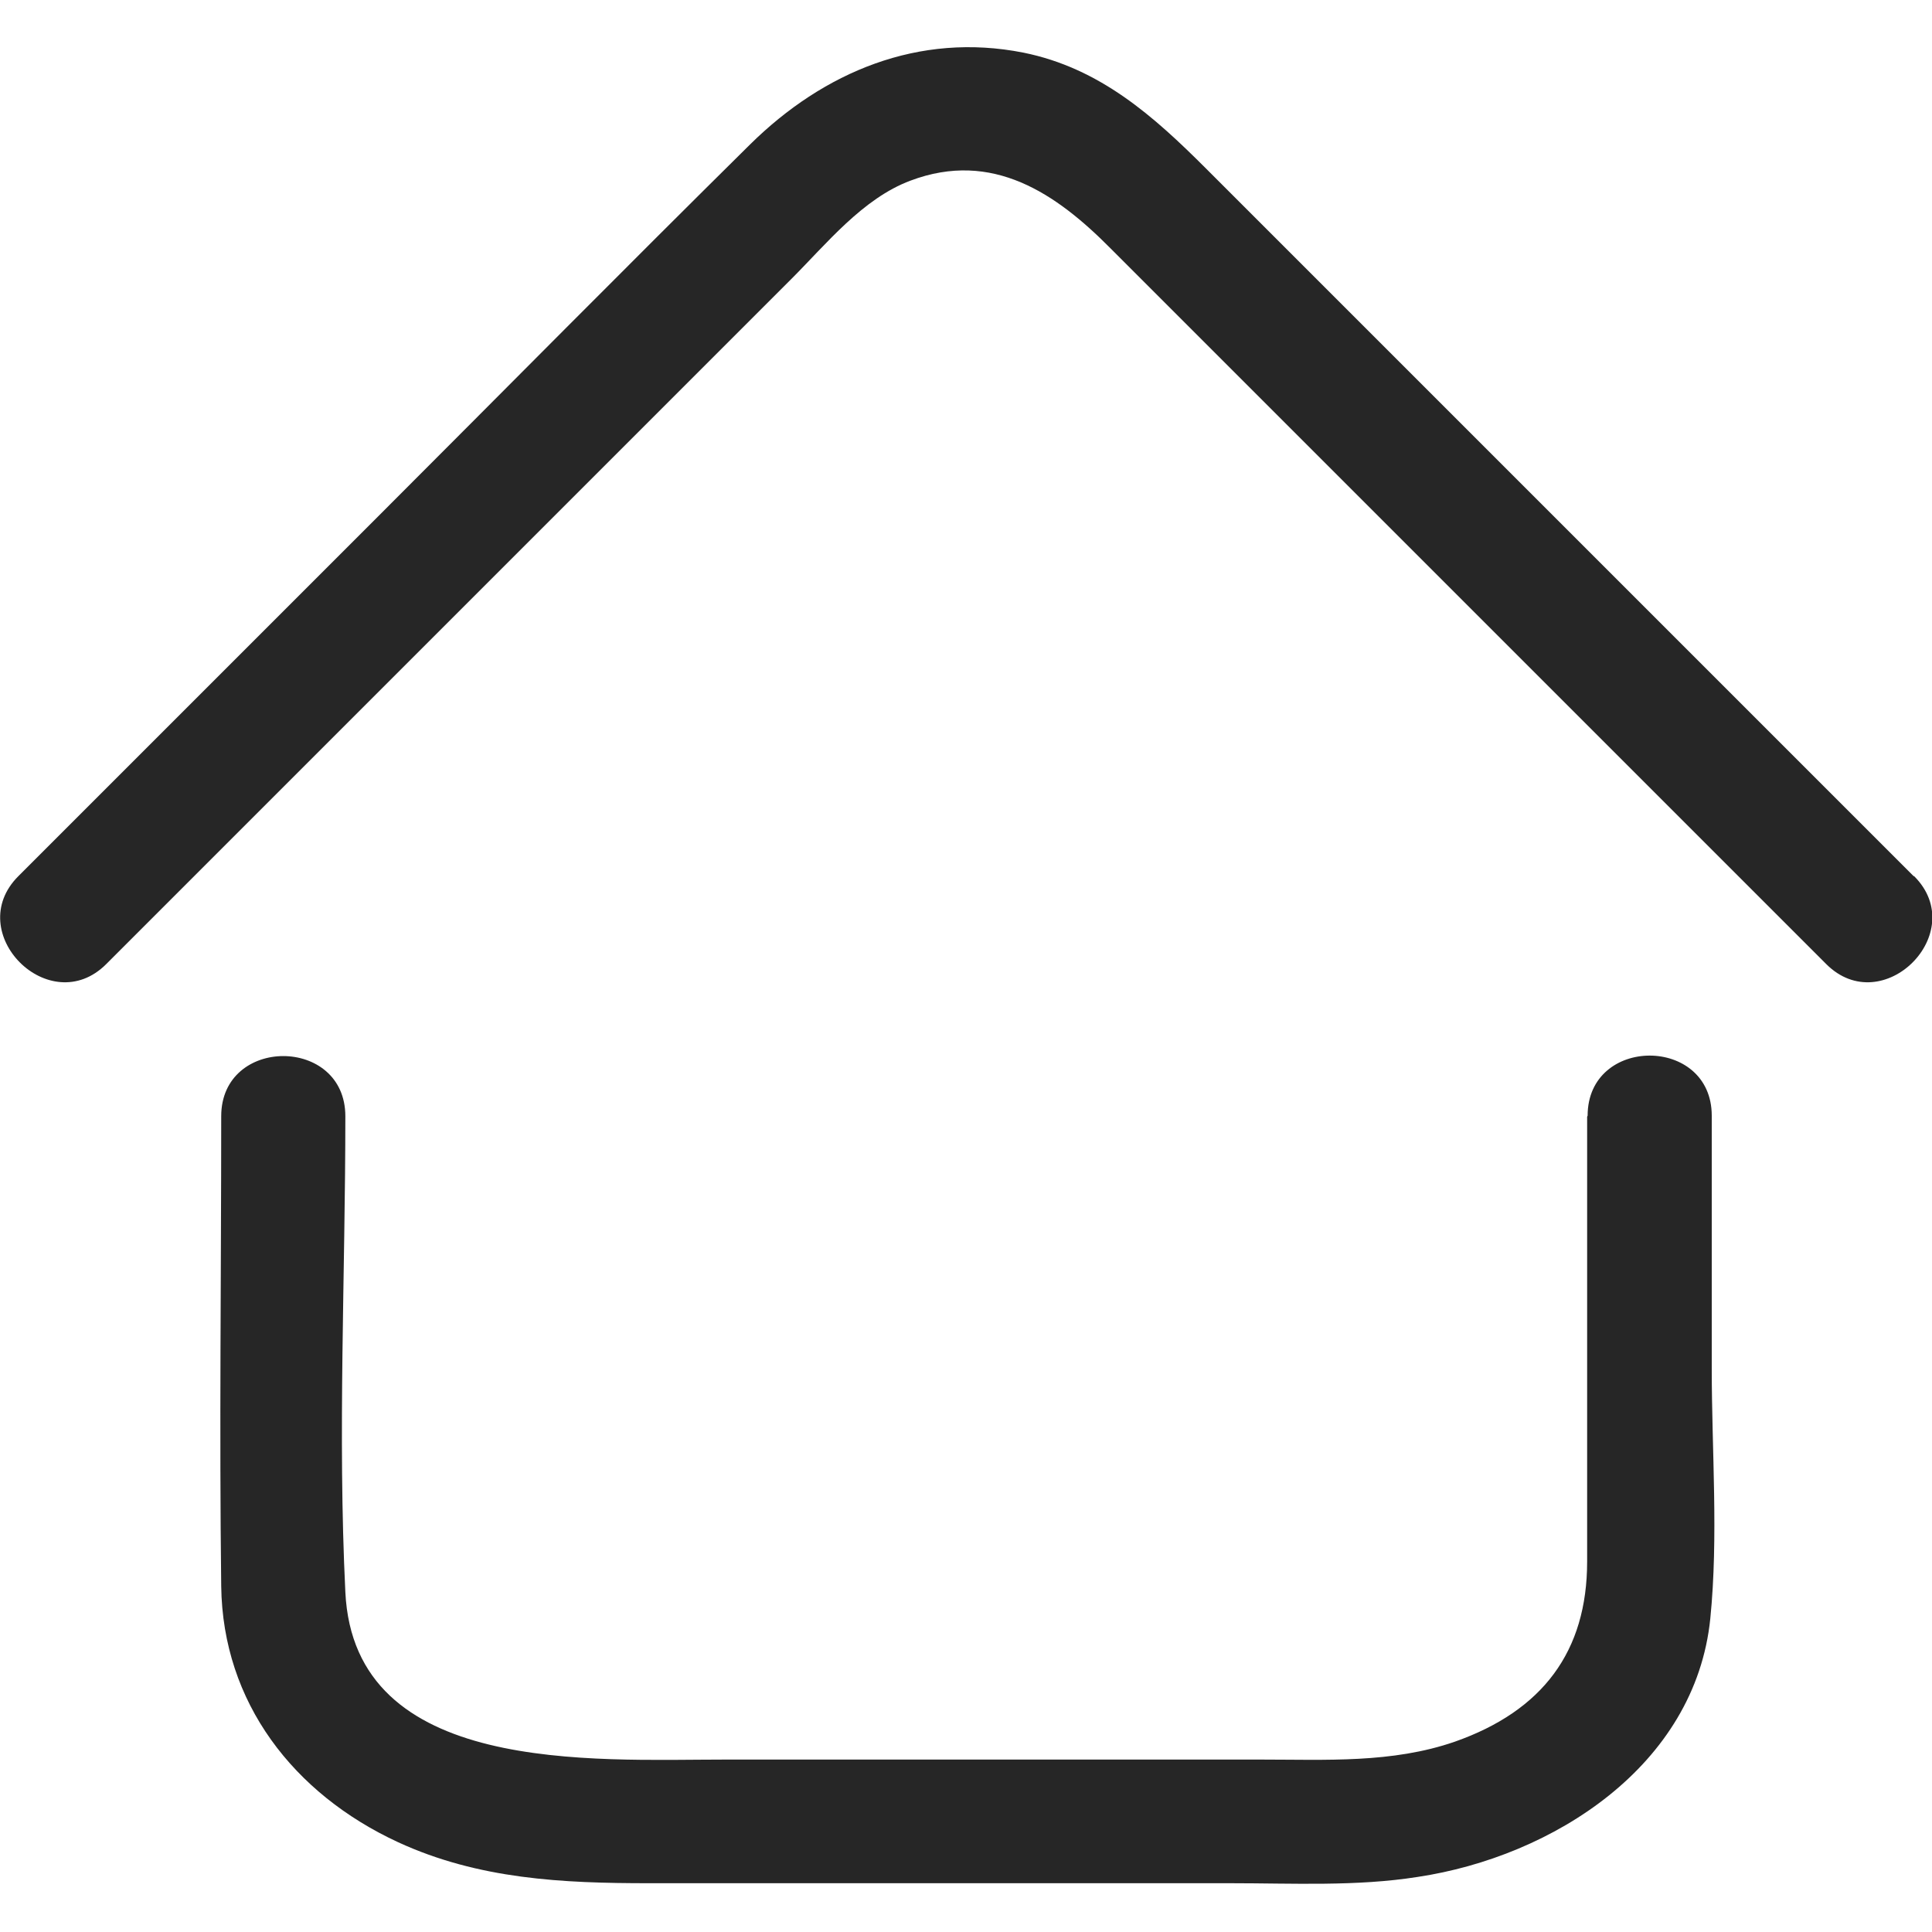
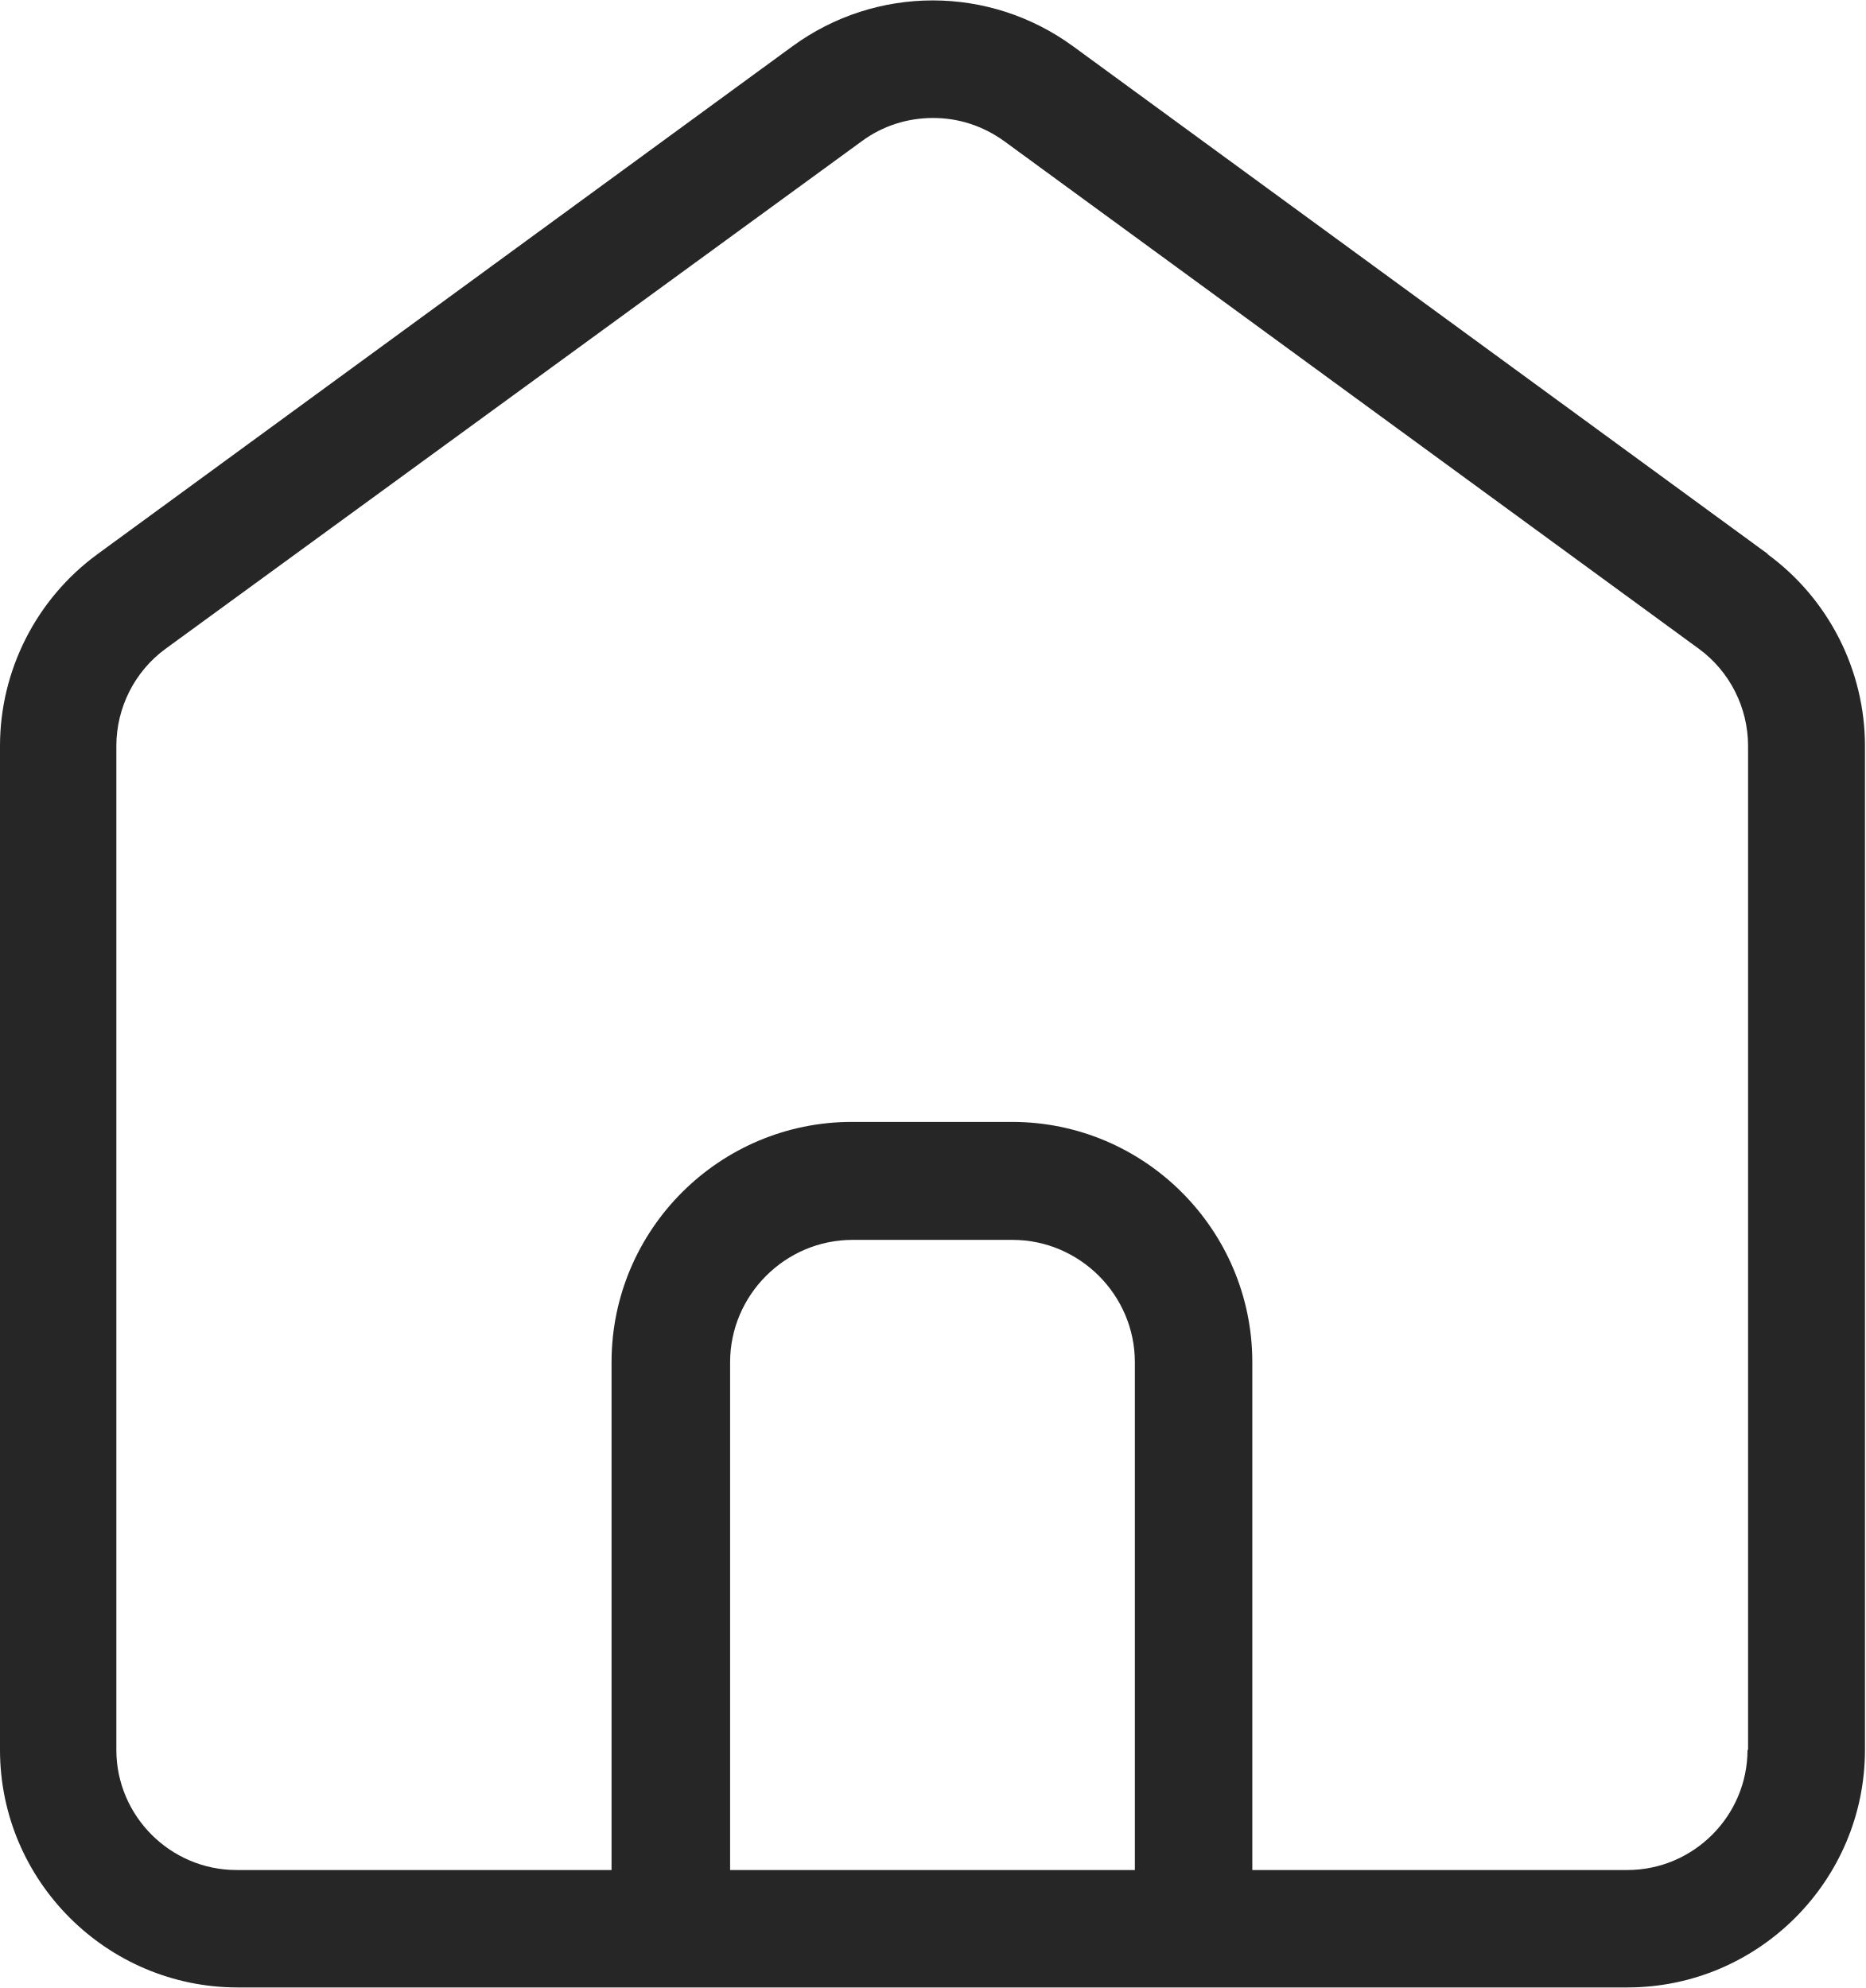
- <svg xmlns="http://www.w3.org/2000/svg" id="Layer_1" data-name="Layer 1" viewBox="0 0 40 40">
+ <svg xmlns="http://www.w3.org/2000/svg" id="Layer_2" data-name="Layer 2" viewBox="0 0 33.83 36.06">
  <defs>
    <style>
      .cls-1 {
        fill: #262626;
        stroke-width: 0px;
      }
    </style>
  </defs>
-   <path class="cls-1" d="m39.62,18.14c-4.88-4.88-9.77-9.77-14.65-14.65-1.09-1.09-2.2-2.08-3.78-2.4-2.17-.43-4.14.4-5.66,1.9-2.58,2.55-5.13,5.13-7.7,7.7S2.86,15.66.38,18.14c-1.17,1.17.65,2.99,1.82,1.82,4.73-4.73,9.45-9.45,14.18-14.18.73-.73,1.48-1.67,2.47-2.04,1.7-.64,3.02.27,4.14,1.4l7.91,7.91c2.3,2.3,4.6,4.6,6.91,6.91,1.17,1.17,2.99-.65,1.82-1.82h0Z" />
-   <path class="cls-1" d="m32.86,23.12v9.21c0,1.86-.92,3.09-2.74,3.73-1.3.45-2.67.37-4.02.37h-11.08c-2.74,0-7.69.33-7.87-3.47-.16-3.27,0-6.57,0-9.85,0-1.66-2.57-1.66-2.57,0,0,3.24-.04,6.49,0,9.73.03,2.41,1.5,4.3,3.66,5.3,1.67.77,3.41.85,5.2.85h12.04c1.29,0,2.6.07,3.87-.13,2.8-.42,5.75-2.3,6.06-5.35.17-1.7.03-3.47.03-5.17v-5.24c0-1.66-2.57-1.66-2.57,0h0Z" />
+   <g id="Layer_1-2" data-name="Layer 1">
+     <path class="cls-1" d="m32.06,10.05L19.46.84c-1.52-1.11-3.57-1.11-5.09,0L1.77,10.05c-1.11.81-1.77,2.11-1.77,3.48v18.21c0,2.38,1.94,4.31,4.31,4.31h25.2c2.38,0,4.31-1.94,4.31-4.31V13.53c0-1.37-.66-2.67-1.77-3.48Zm-18.82,23.87v-9.21c0-1.22,1-2.22,2.22-2.22h2.9c1.22,0,2.22,1,2.22,2.22v9.21h-7.34Zm18.45-2.18c0,1.2-.98,2.18-2.18,2.18h-6.8v-9.21c0-2.4-1.95-4.36-4.36-4.36h-2.9c-2.4,0-4.36,1.95-4.36,4.36v9.21h-6.8c-1.2,0-2.18-.98-2.18-2.18V13.53c0-.69.33-1.35.89-1.76L15.63,2.56c.38-.28.83-.42,1.29-.42s.9.14,1.29.42l12.6,9.21c.56.41.89,1.07.89,1.76v18.21Z" />
+   </g>
</svg>
